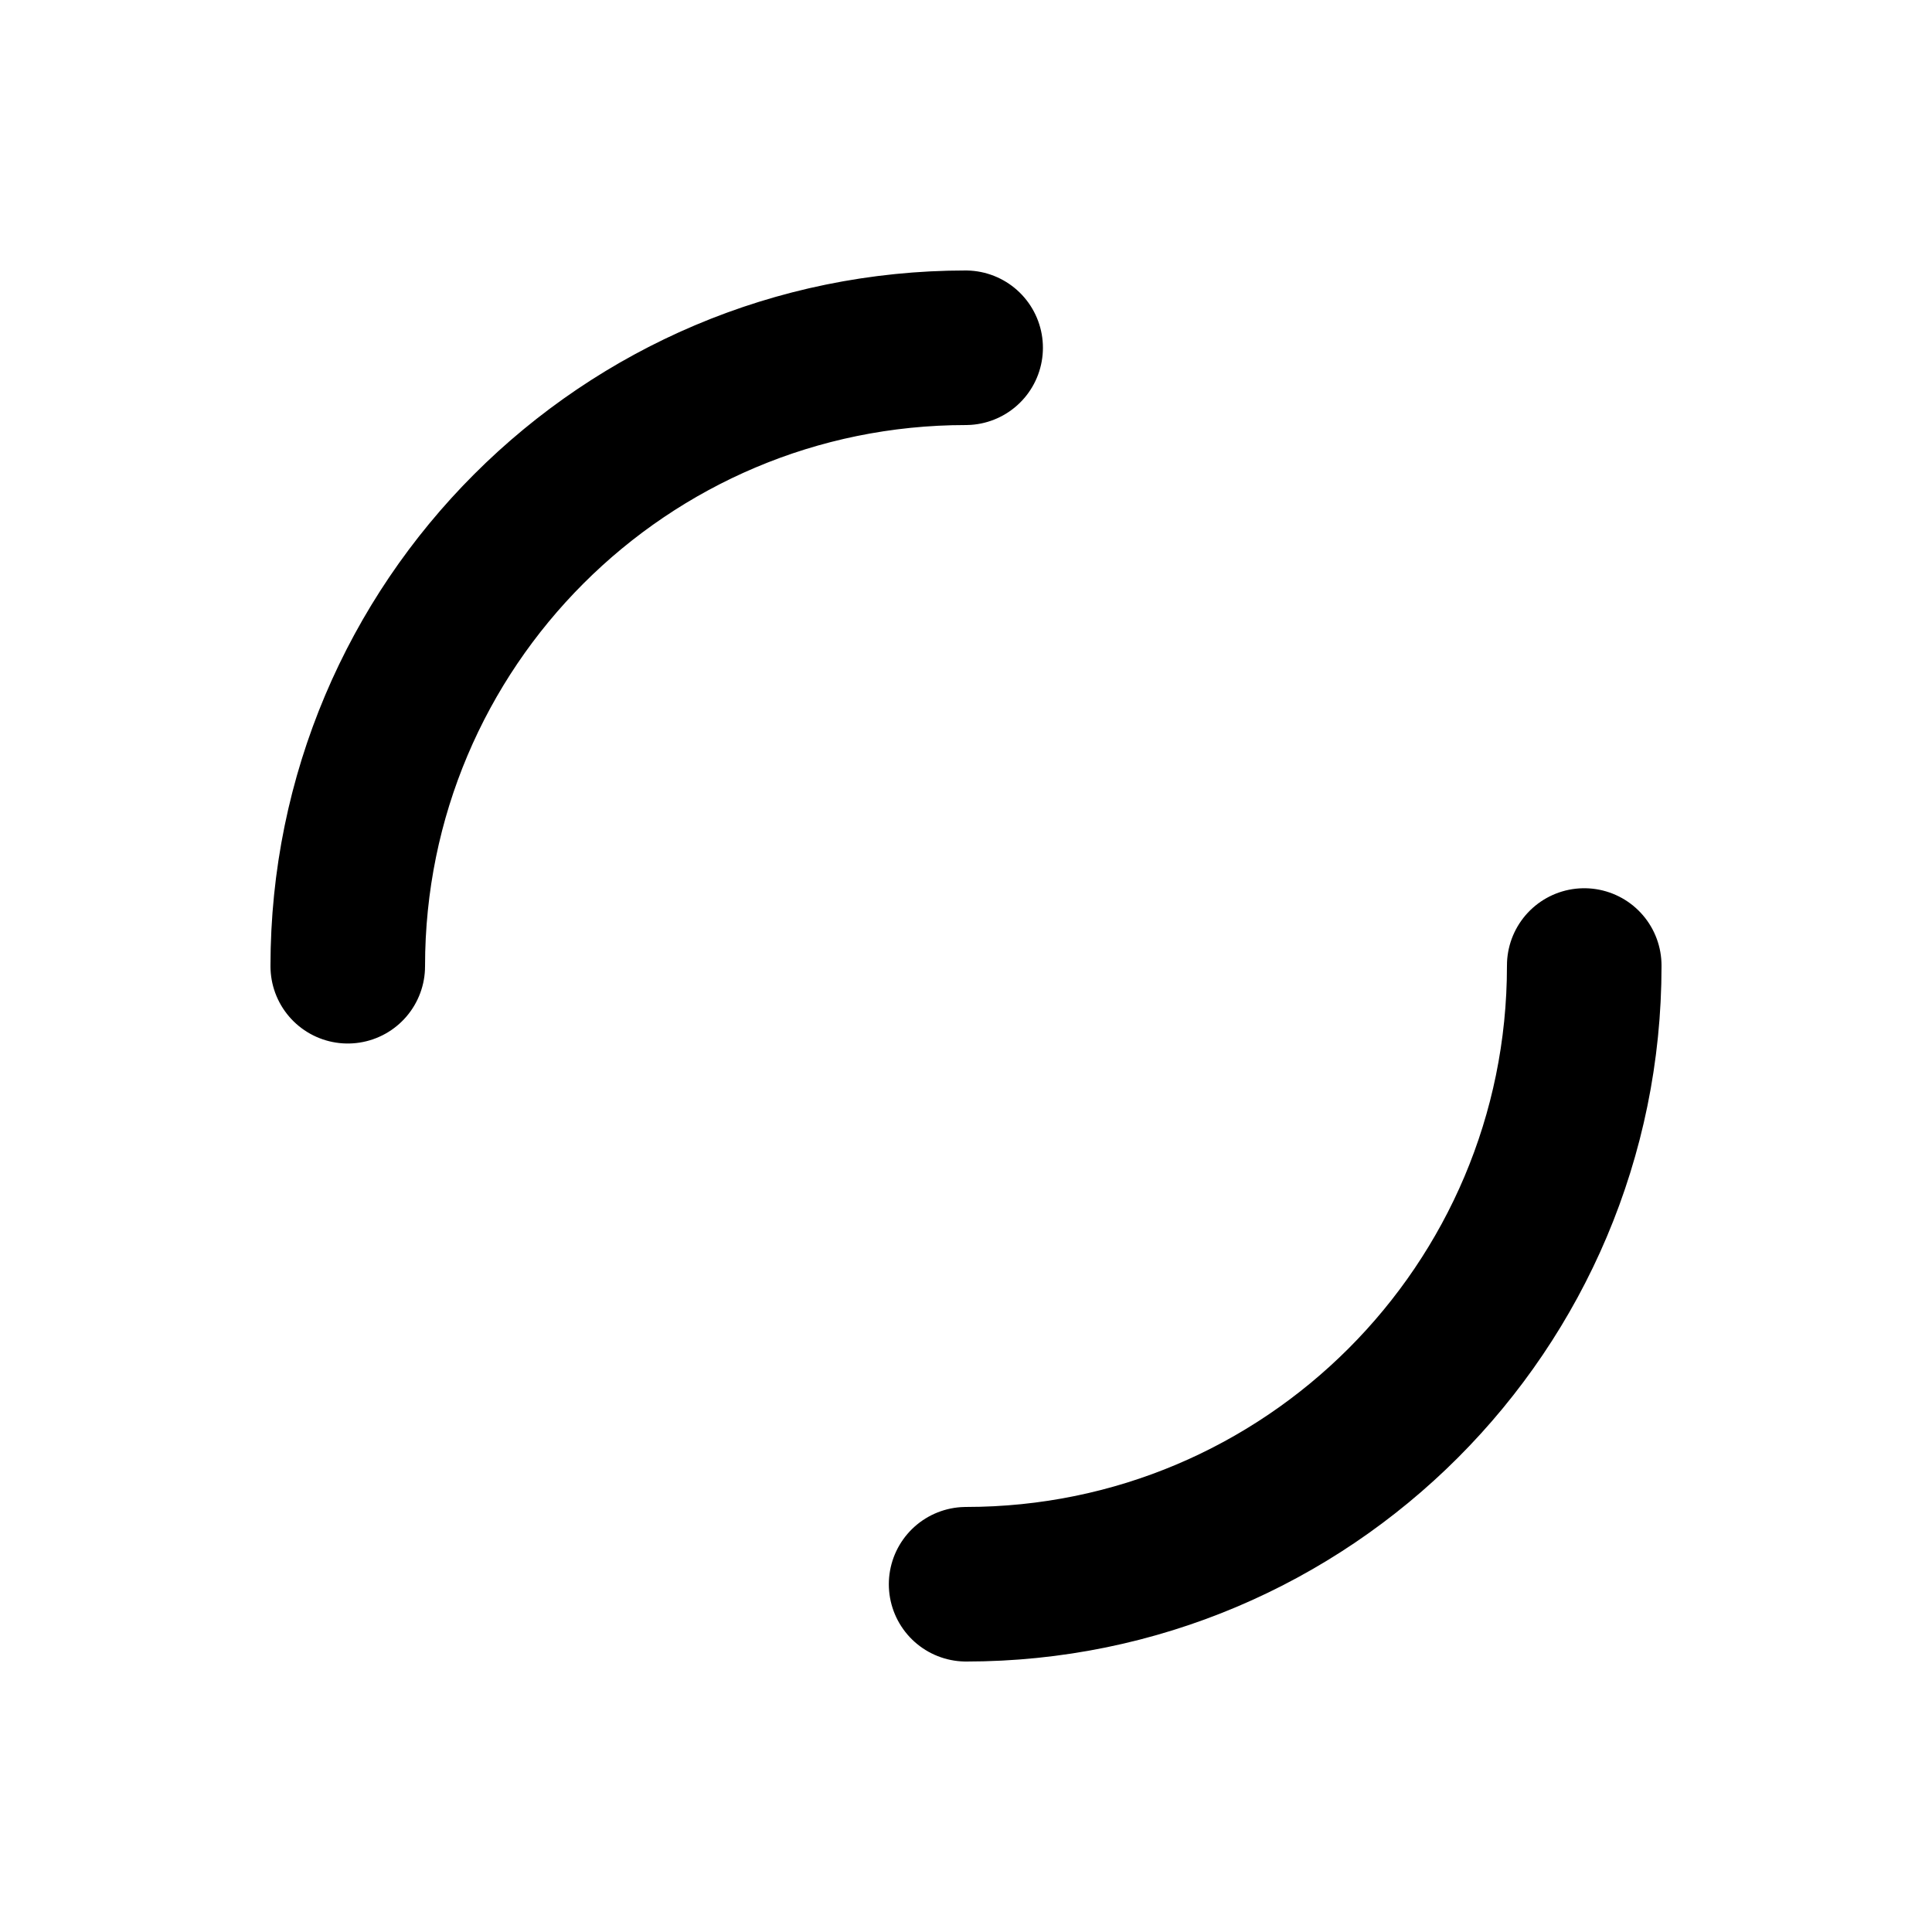
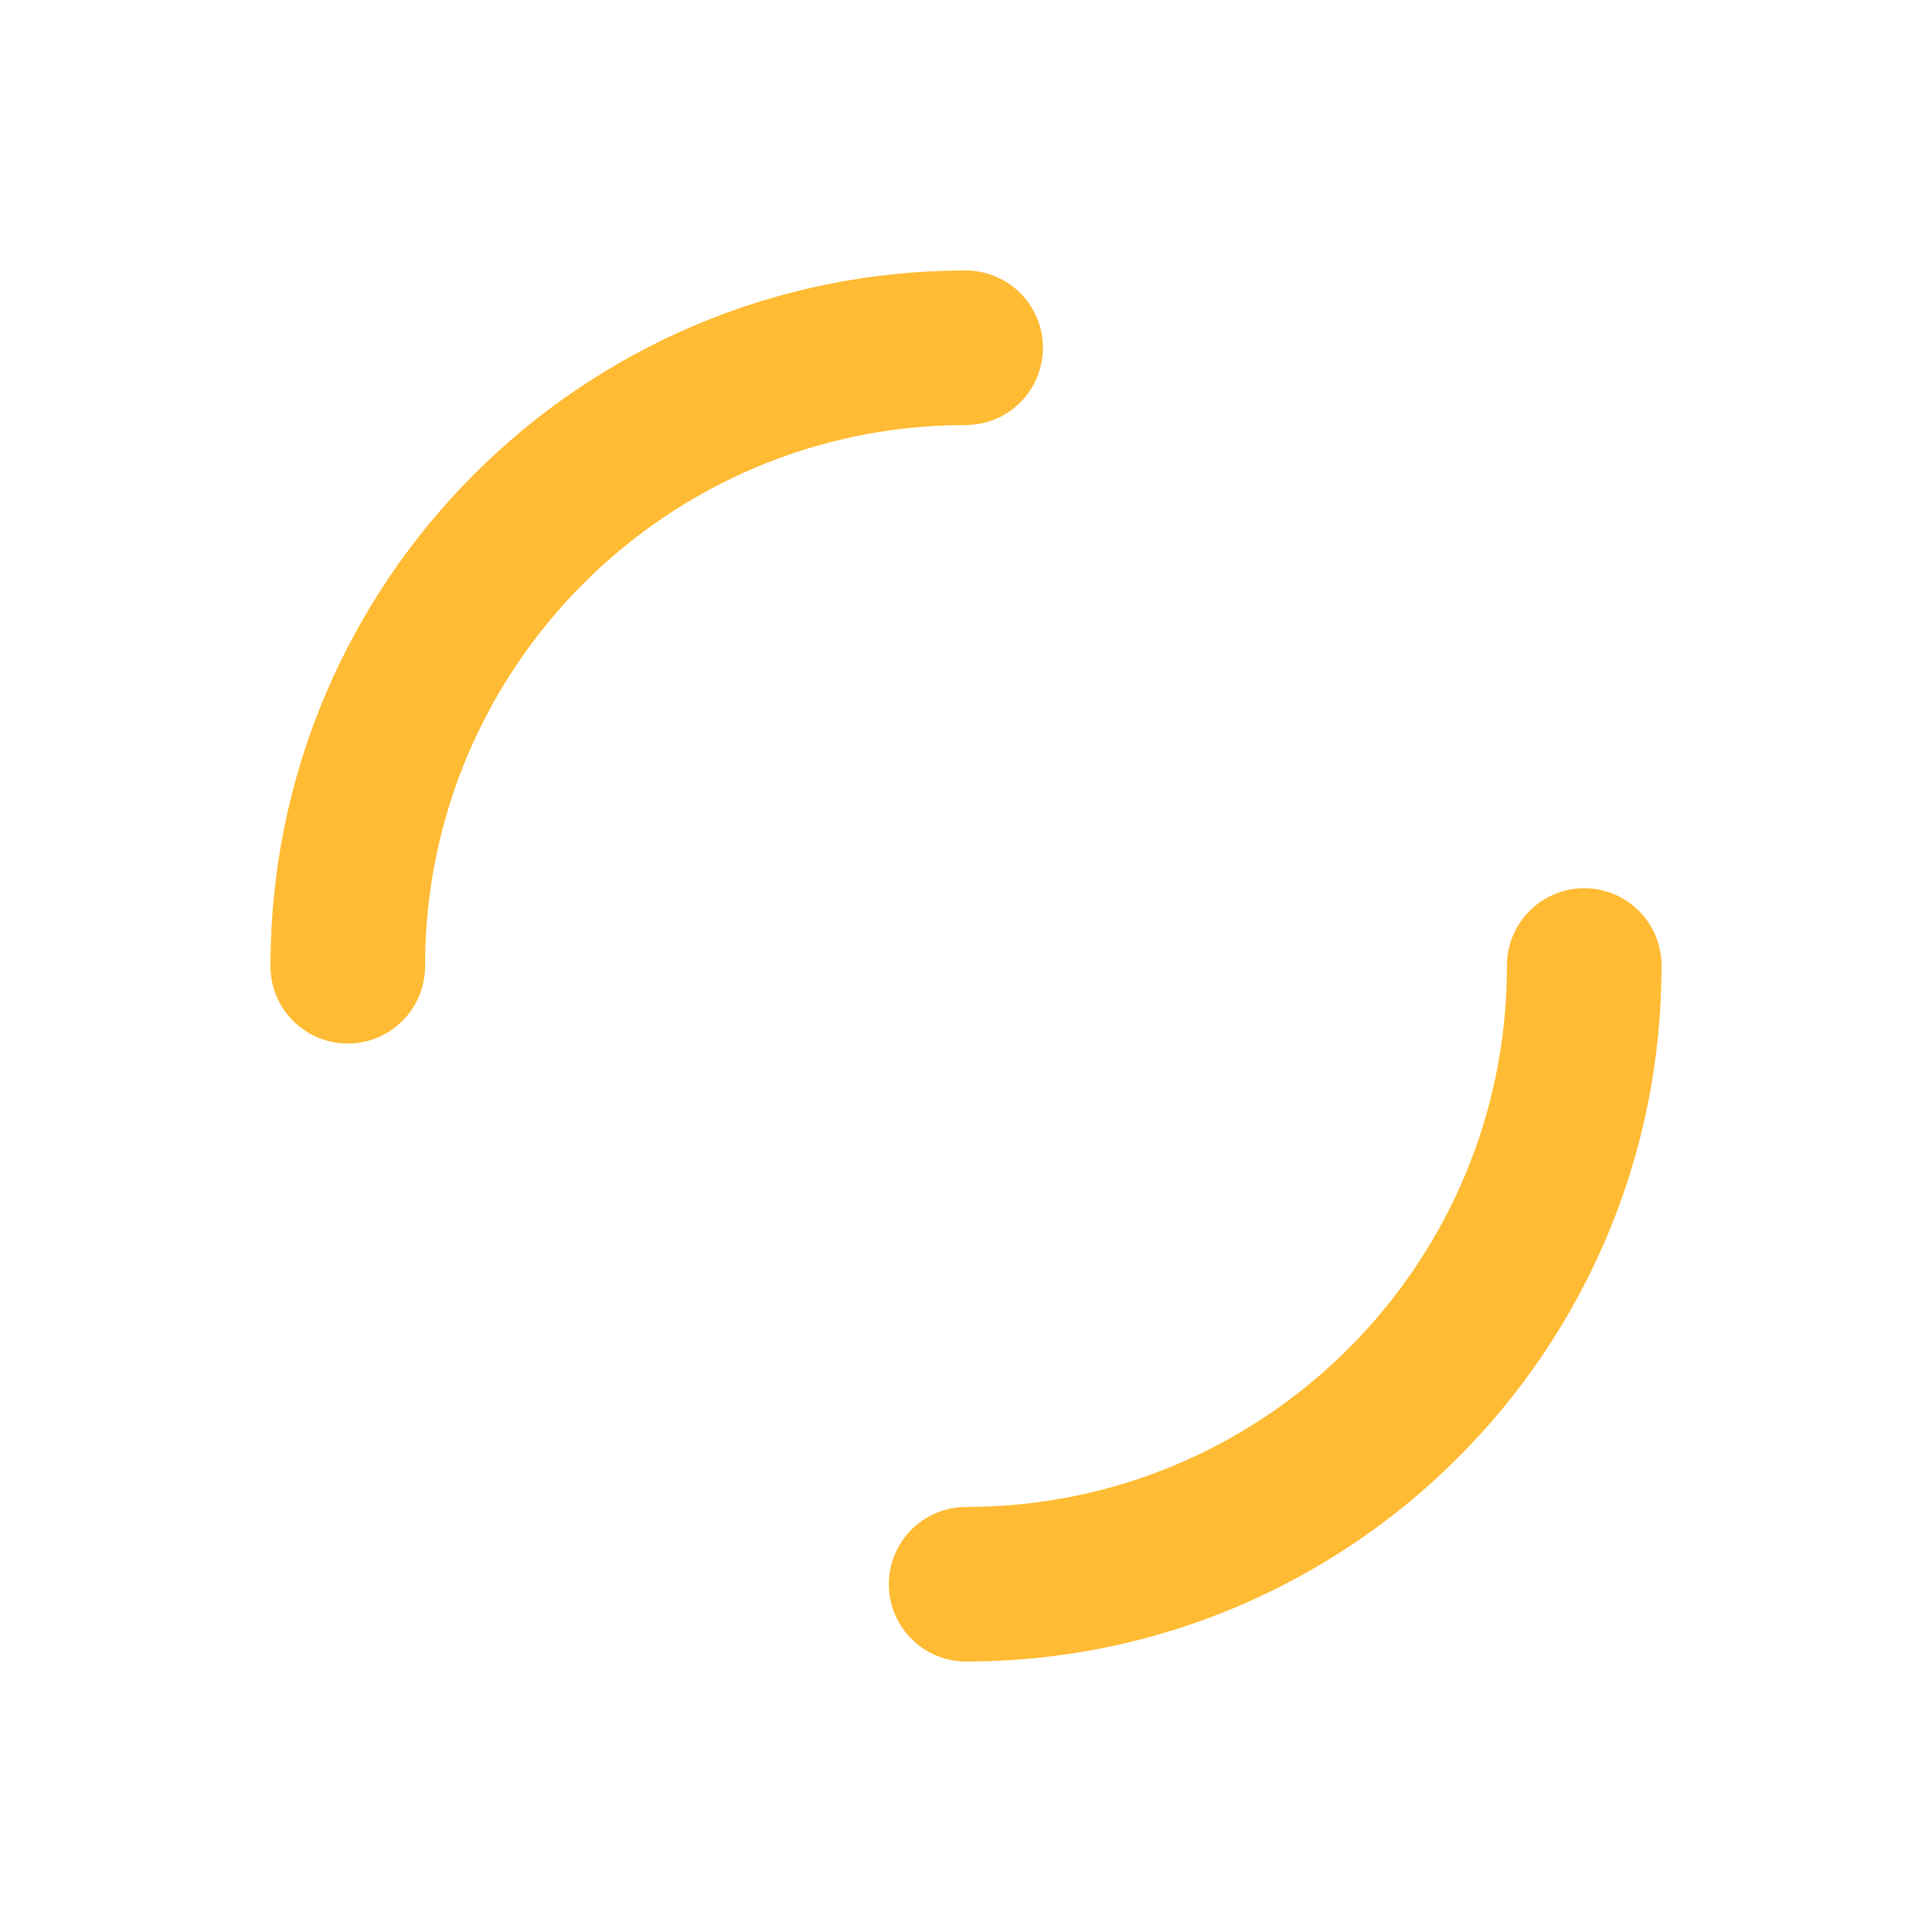
- <svg xmlns="http://www.w3.org/2000/svg" style="margin: auto; background: rgb(241, 242, 243); display: block; shape-rendering: auto;" width="200px" height="200px" viewBox="0 0 100 100" preserveAspectRatio="xMidYMid">
-   <circle cx="50" cy="50" r="32" stroke-width="8" stroke="#000000" stroke-dasharray="50.265 50.265" fill="none" stroke-linecap="round">
+ <svg xmlns="http://www.w3.org/2000/svg" style="margin: auto; background: #AAA; display: block; shape-rendering: auto;" width="200px" height="200px" viewBox="0 0 100 100" preserveAspectRatio="xMidYMid">
+   <circle cx="50" cy="50" r="32" stroke-width="8" stroke="#ffbb33" stroke-dasharray="50.265 50.265" fill="none" stroke-linecap="round">
    <animateTransform attributeName="transform" type="rotate" repeatCount="indefinite" dur="1s" keyTimes="0;1" values="0 50 50;360 50 50" />
  </circle>
</svg>
